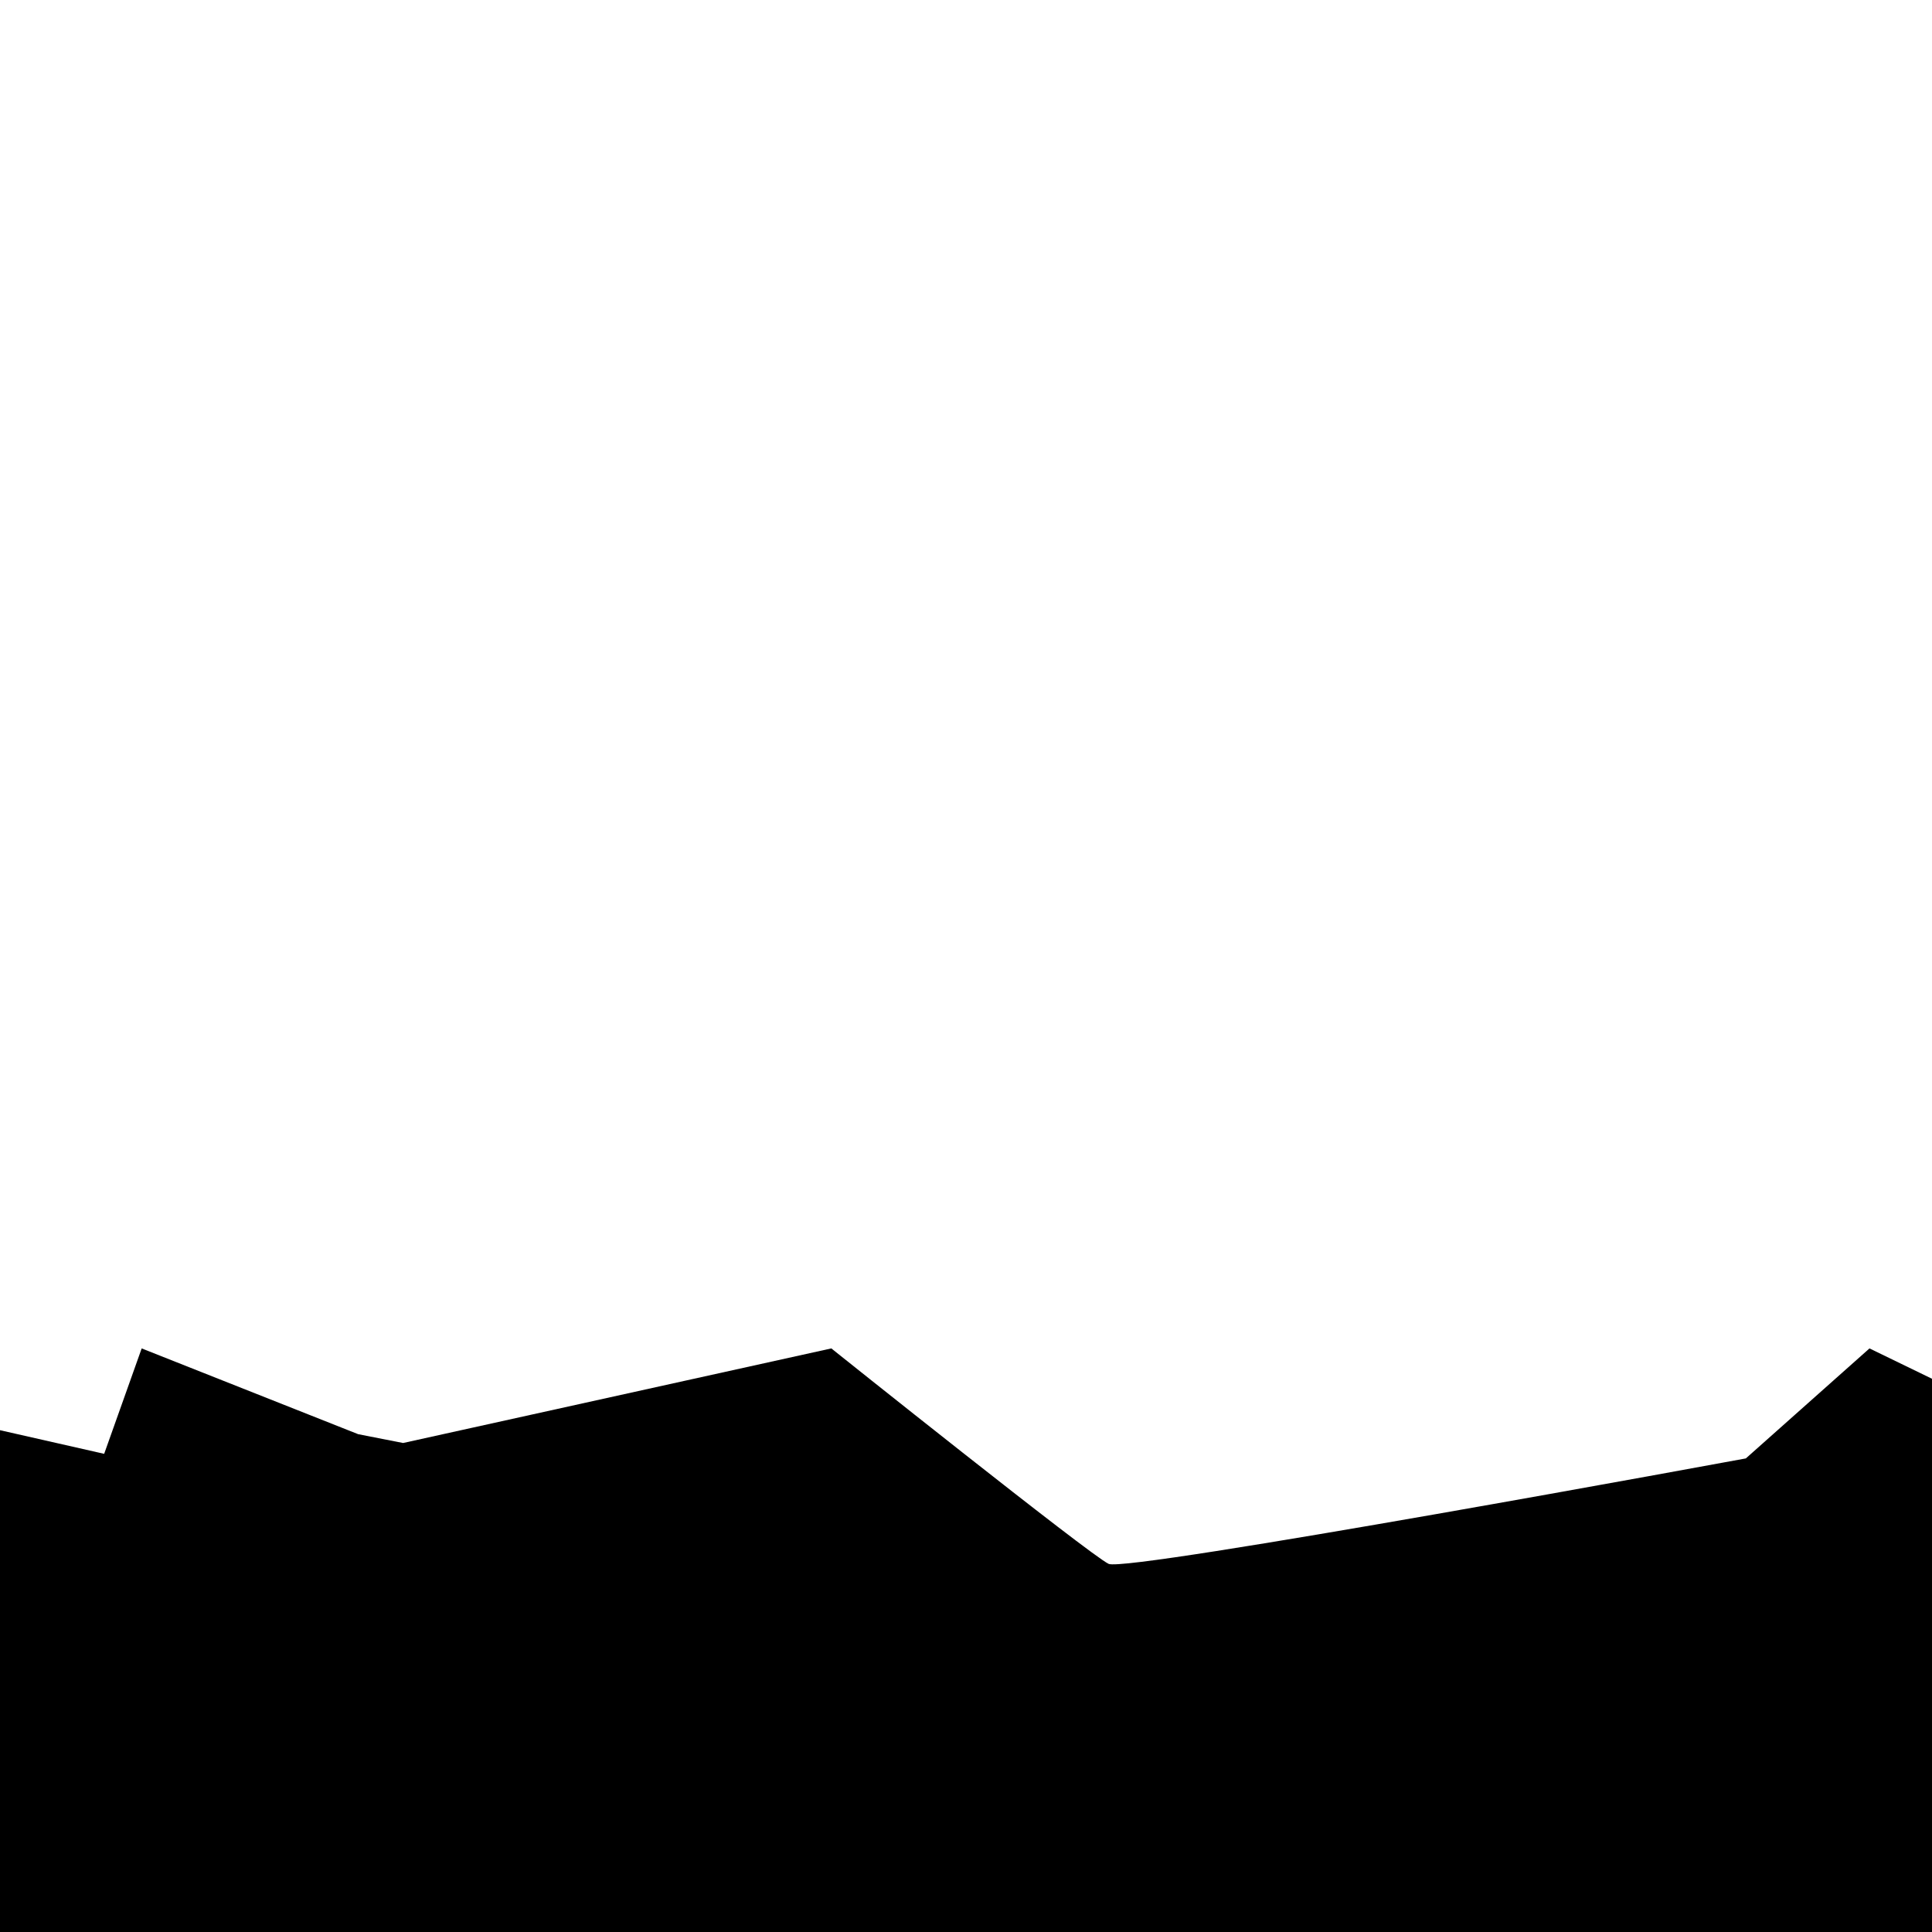
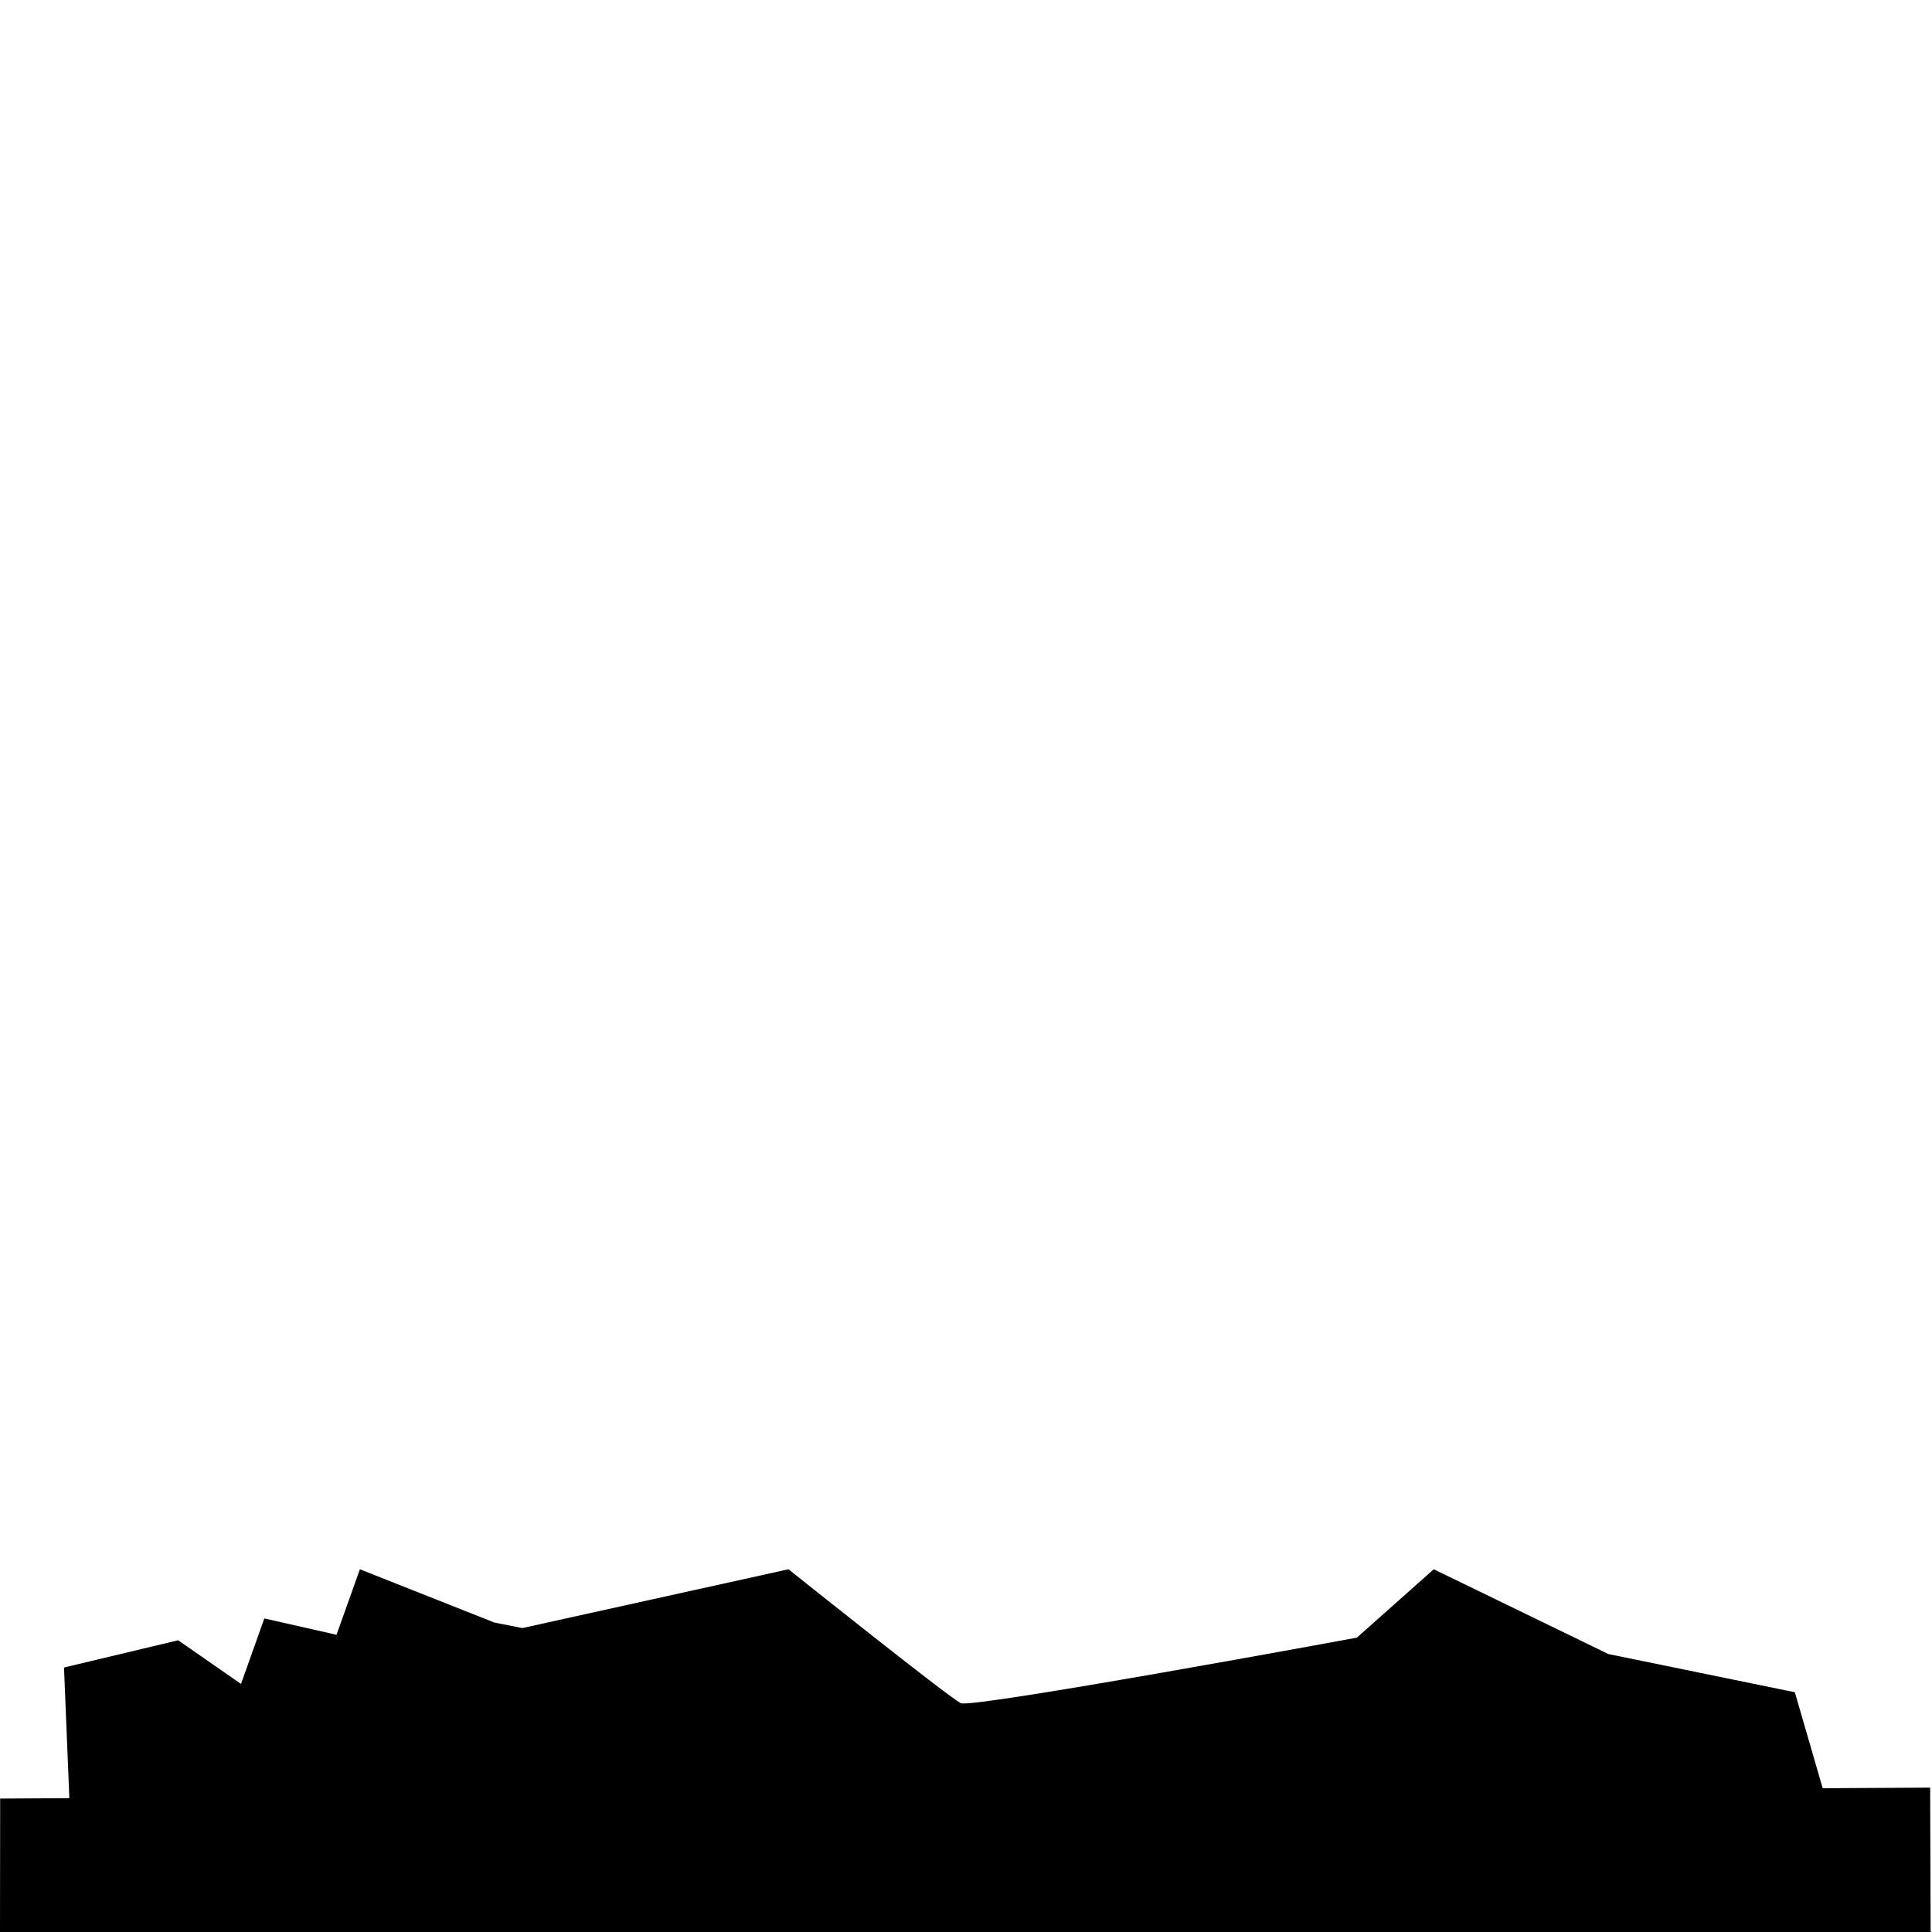
<svg xmlns="http://www.w3.org/2000/svg" width="48px" height="48px" version="1.1" xml:space="preserve" style="fill-rule:evenodd;clip-rule:evenodd;stroke-linejoin:round;stroke-miterlimit:1.414;">
  <g>
    <g id="grass">
-       <clipPath id="tag1">
-         <rect x="0" y="0" width="48" height="48.001" />
-       </clipPath>
-       <g clip-path="url(#tag1)">
-         <path d="M66.365,48.001L66.31,47.986L66.291,42.23L61.995,42.254L60.881,38.417L53.429,36.89L46.447,33.501L43.375,36.234C43.375,36.234 28.01,39.071 27.544,38.854C27.077,38.635 20.654,33.501 20.654,33.501L10.015,35.851L8.899,35.632L3.52,33.501L2.588,36.12L-0.299,35.465L-1.23,38.085L-3.744,36.339L-8.307,37.429L-8.092,42.651L-10.859,42.667L-10.865,48.001Z" style="fill:black;fill-rule:nonzero;" />
+       <g>
+         <path d="M48,48L47.966,47.991L47.954,44.413L45.284,44.428L44.592,42.043L39.96,41.094L35.621,38.988L33.711,40.687C33.711,40.687 24.162,42.45 23.872,42.315C23.582,42.179 19.59,38.988 19.59,38.988L12.977,40.449L12.284,40.312L8.941,38.988L8.361,40.616L6.567,40.209L5.988,41.837L4.426,40.752L1.59,41.429L1.723,44.675L0.004,44.685L4.26326e-14,48Z" style="fill:black;fill-rule:nonzero;" />
      </g>
    </g>
  </g>
</svg>
